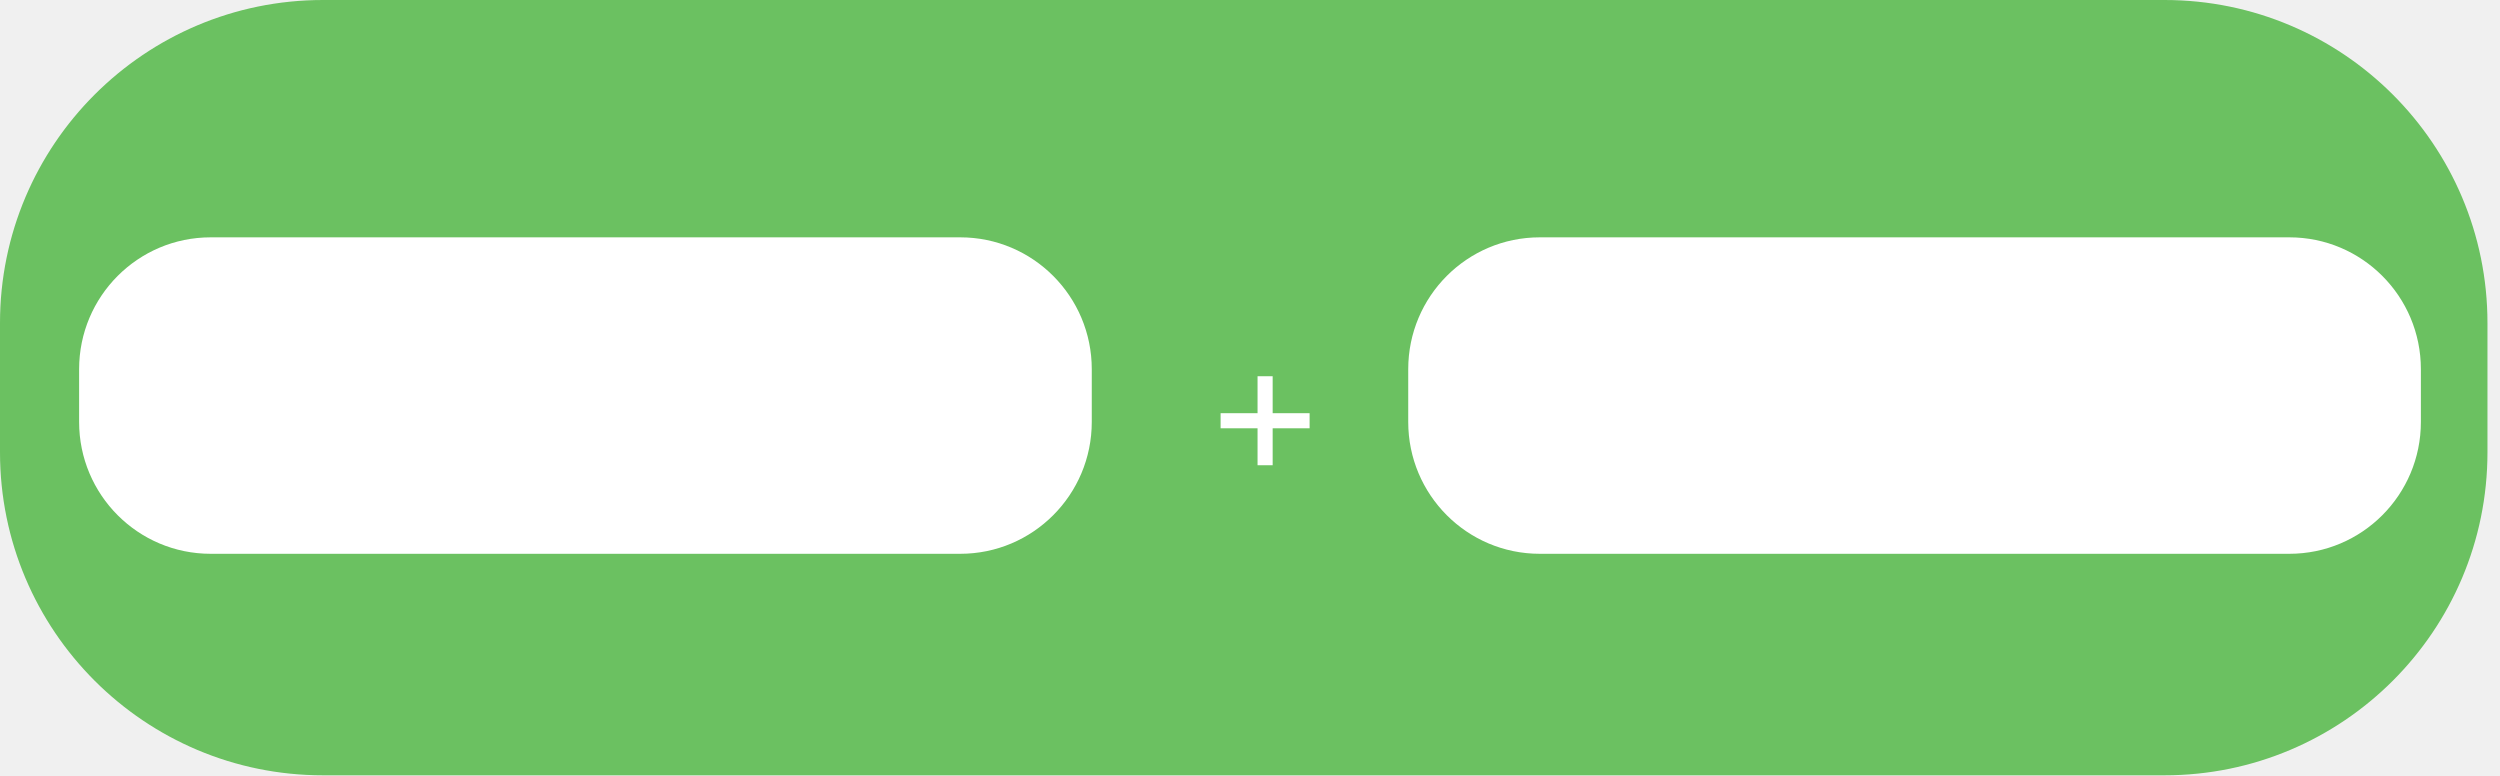
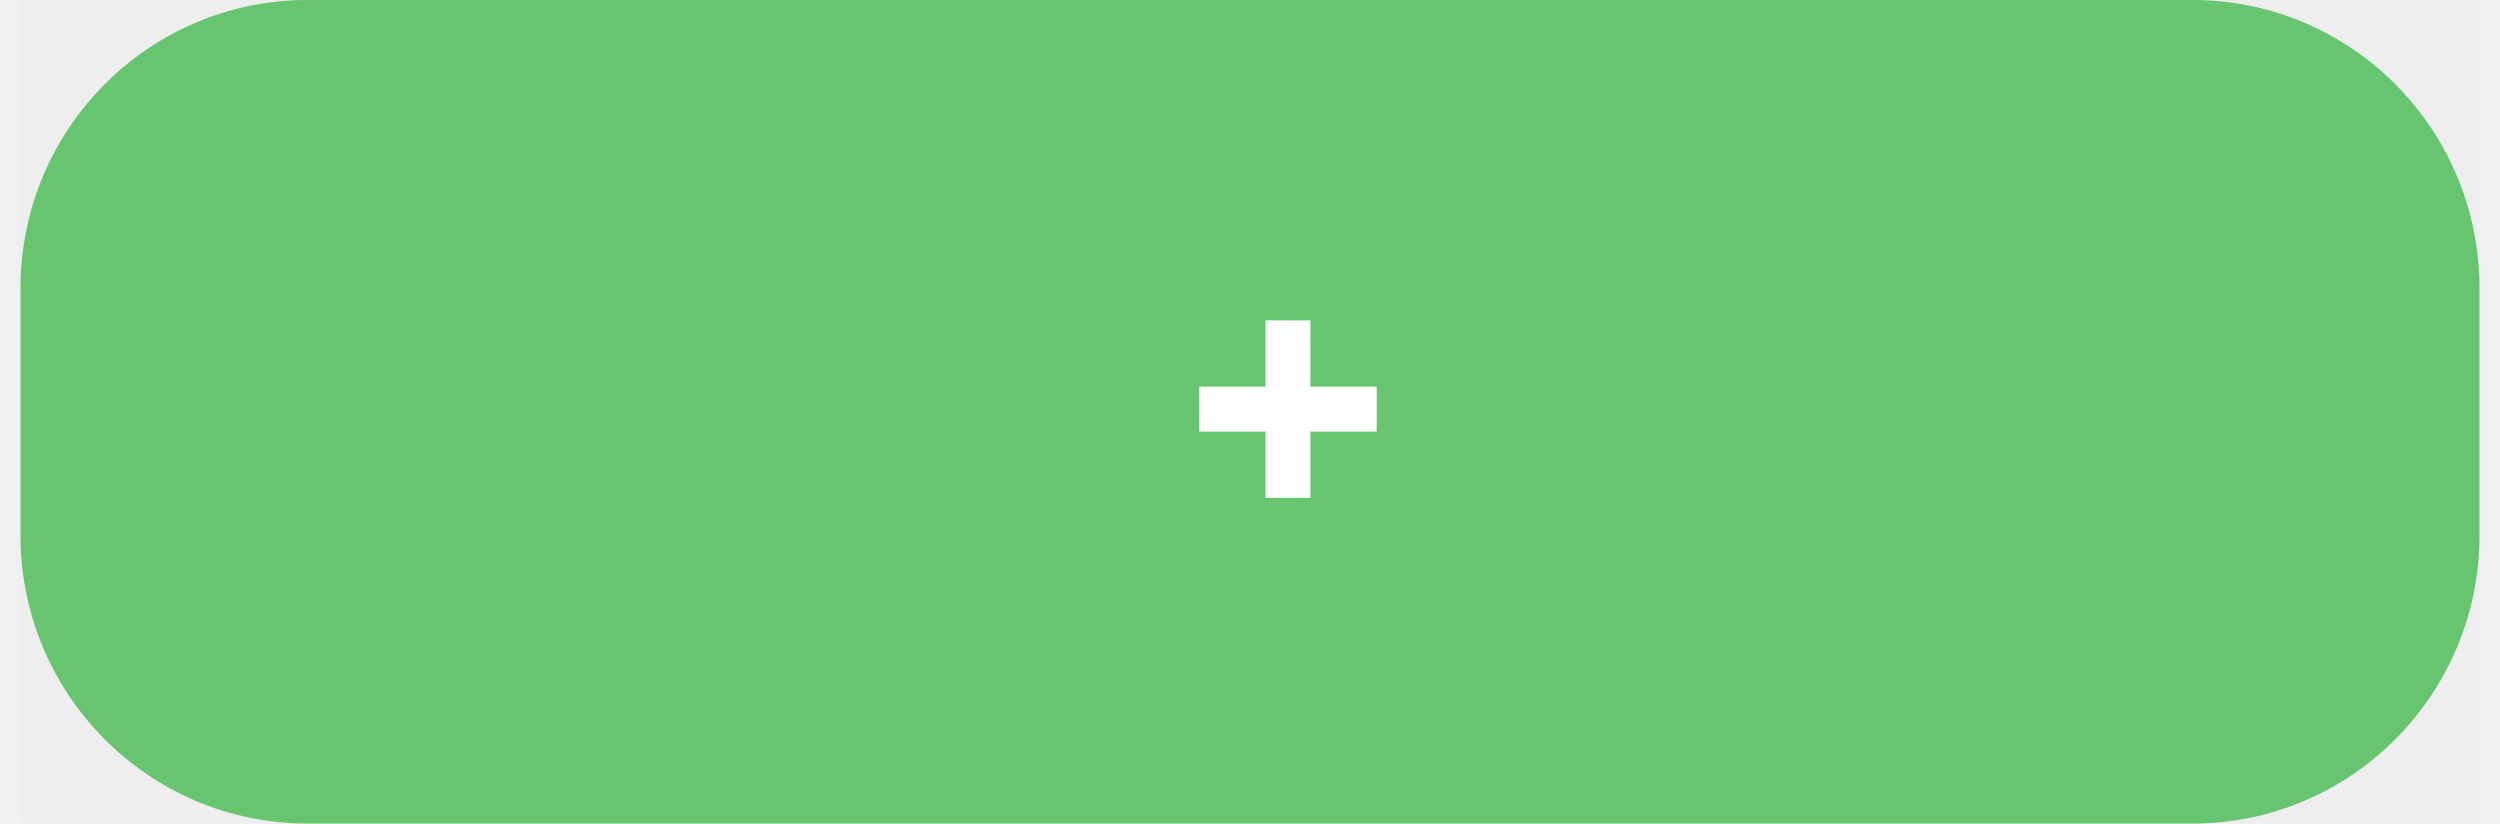
- <svg xmlns="http://www.w3.org/2000/svg" width="158" height="49" viewBox="0 0 158 49" fill="none">
+ <svg xmlns="http://www.w3.org/2000/svg" width="85" height="28" viewBox="0 0 85 28" fill="none">
  <g id="plus_operator">
-     <path id="block_shape" d="M0 20.417C0 9.141 9.141 0 20.417 0H136.792C148.068 0 157.208 9.141 157.208 20.417V28.583C157.208 39.859 148.068 49 136.792 49H20.417C9.141 49 0 39.859 0 28.583V20.417Z" fill="#6BC161" />
-     <g id="block_input">
-       <path id="text" d="M79.477 29.403V23.778H80.432V29.403H79.477ZM77.142 27.068V26.114H82.767V27.068H77.142Z" fill="white" />
-       <path id="input_2" d="M89 23.333C89 18.731 92.721 15 97.312 15H144.688C149.279 15 153 18.731 153 23.333V26.667C153 31.269 149.279 35 144.688 35H97.312C92.721 35 89 31.269 89 26.667V23.333Z" fill="white" />
-       <path id="input_1" d="M5 23.333C5 18.731 8.721 15 13.312 15H60.688C65.279 15 69 18.731 69 23.333V26.667C69 31.269 65.279 35 60.688 35H13.312C8.721 35 5 31.269 5 26.667V23.333Z" fill="white" />
+     <path id="bbox" opacity="0.01" d="M84.303 0H0.697V28H84.303V0Z" fill="black" />
+     <path id="bodyStretch" d="M74.549 0H10.451C5.064 0 0.697 4.388 0.697 9.8V18.2C0.697 23.612 5.064 28 10.451 28H74.549C79.936 28 84.303 23.612 84.303 18.2V9.8C84.303 4.388 79.936 0 74.549 0Z" fill="#66C56E" />
+     <g id="input:a">
+       <path id="box" opacity="0.01" d="M28.566 5.6H14.631C10.783 5.6 7.664 8.734 7.664 12.6V15.4C7.664 19.266 10.783 22.4 14.631 22.4H28.566C32.413 22.4 35.533 19.266 35.533 15.4V12.6C35.533 8.734 32.413 5.6 28.566 5.6Z" fill="#D9D9D9" />
+       <path id="anchor-input:a-left" opacity="0.01" d="M7.664 14.7C8.049 14.7 8.361 14.387 8.361 14C8.361 13.613 8.049 13.3 7.664 13.3C7.279 13.3 6.967 13.613 6.967 14C6.967 14.387 7.279 14.7 7.664 14.7Z" fill="#D9D9D9" />
+       <path id="anchor-input:a-right" opacity="0.01" d="M35.533 14.7C35.918 14.7 36.23 14.387 36.23 14C36.23 13.613 35.918 13.3 35.533 13.3C35.148 13.3 34.836 13.613 34.836 14C34.836 14.387 35.148 14.7 35.533 14.7Z" fill="#D9D9D9" />
    </g>
+     <g id="input:b">
+       <path id="box_2" opacity="0.01" d="M70.369 5.6H56.434C52.587 5.6 49.467 8.734 49.467 12.6V15.4C49.467 19.266 52.587 22.4 56.434 22.4H70.369C74.217 22.4 77.336 19.266 77.336 15.4V12.6C77.336 8.734 74.217 5.6 70.369 5.6Z" fill="#D9D9D9" />
+       <path id="anchor-input:b-left" opacity="0.01" d="M49.467 14.7C49.852 14.7 50.164 14.387 50.164 14C50.164 13.613 49.852 13.3 49.467 13.3C49.082 13.3 48.77 13.613 48.77 14C48.77 14.387 49.082 14.7 49.467 14.7Z" fill="#D9D9D9" />
+       <path id="anchor-input:b-right" opacity="0.01" d="M77.336 14.7C77.721 14.7 78.033 14.387 78.033 14C78.033 13.613 77.721 13.3 77.336 13.3C76.951 13.3 76.639 13.613 76.639 14C76.639 14.387 76.951 14.7 77.336 14.7Z" fill="#D9D9D9" />
+     </g>
+     <path id="anchor:input-left" opacity="0.01" d="M0.697 14.7C1.082 14.7 1.393 14.387 1.393 14C1.393 13.613 1.082 13.3 0.697 13.3C0.312 13.3 0 13.613 0 14C0 14.387 0.312 14.7 0.697 14.7Z" fill="#D9D9D9" />
+     <path id="anchor:input-right" opacity="0.01" d="M84.303 14.7C84.688 14.7 85 14.387 85 14C85 13.613 84.688 13.3 84.303 13.3C83.918 13.3 83.607 13.613 83.607 14C83.607 14.387 83.918 14.7 84.303 14.7Z" fill="#D9D9D9" />
+     <path id="text" d="M43.029 16.927V10.893H44.554V16.927H43.029ZM40.774 14.673V13.147H46.808V14.673H40.774Z" fill="white" />
  </g>
</svg>
